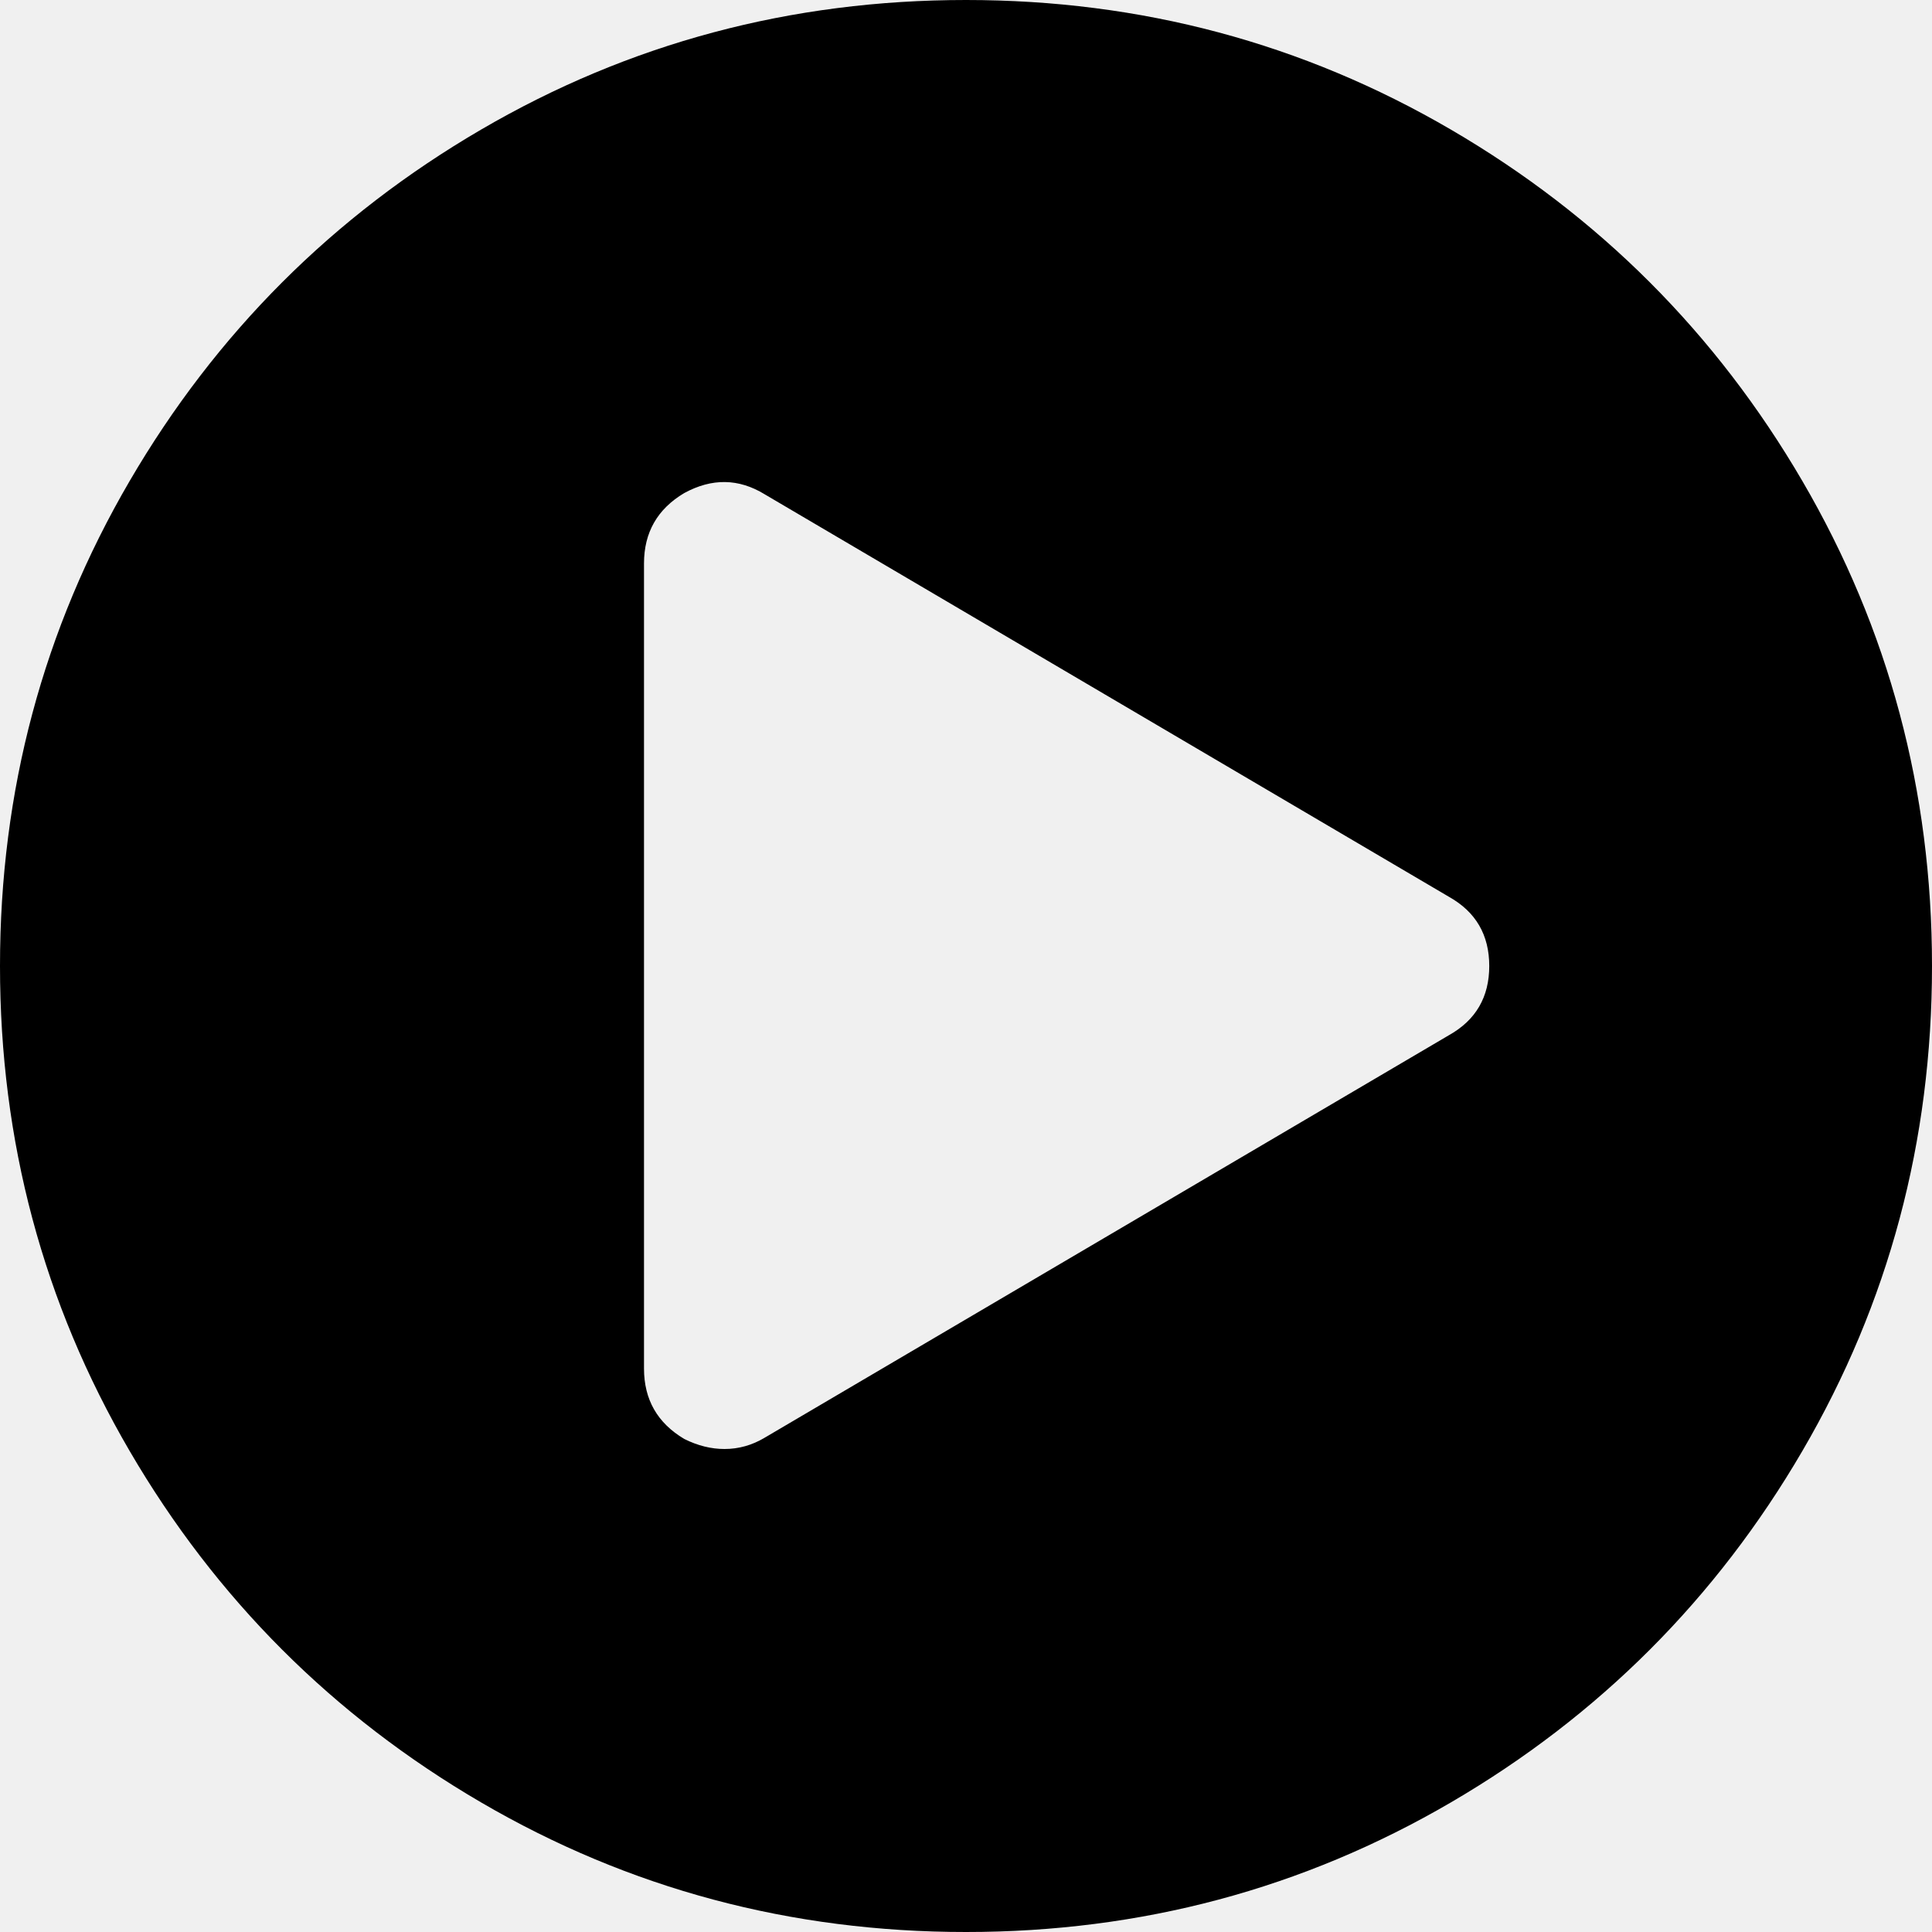
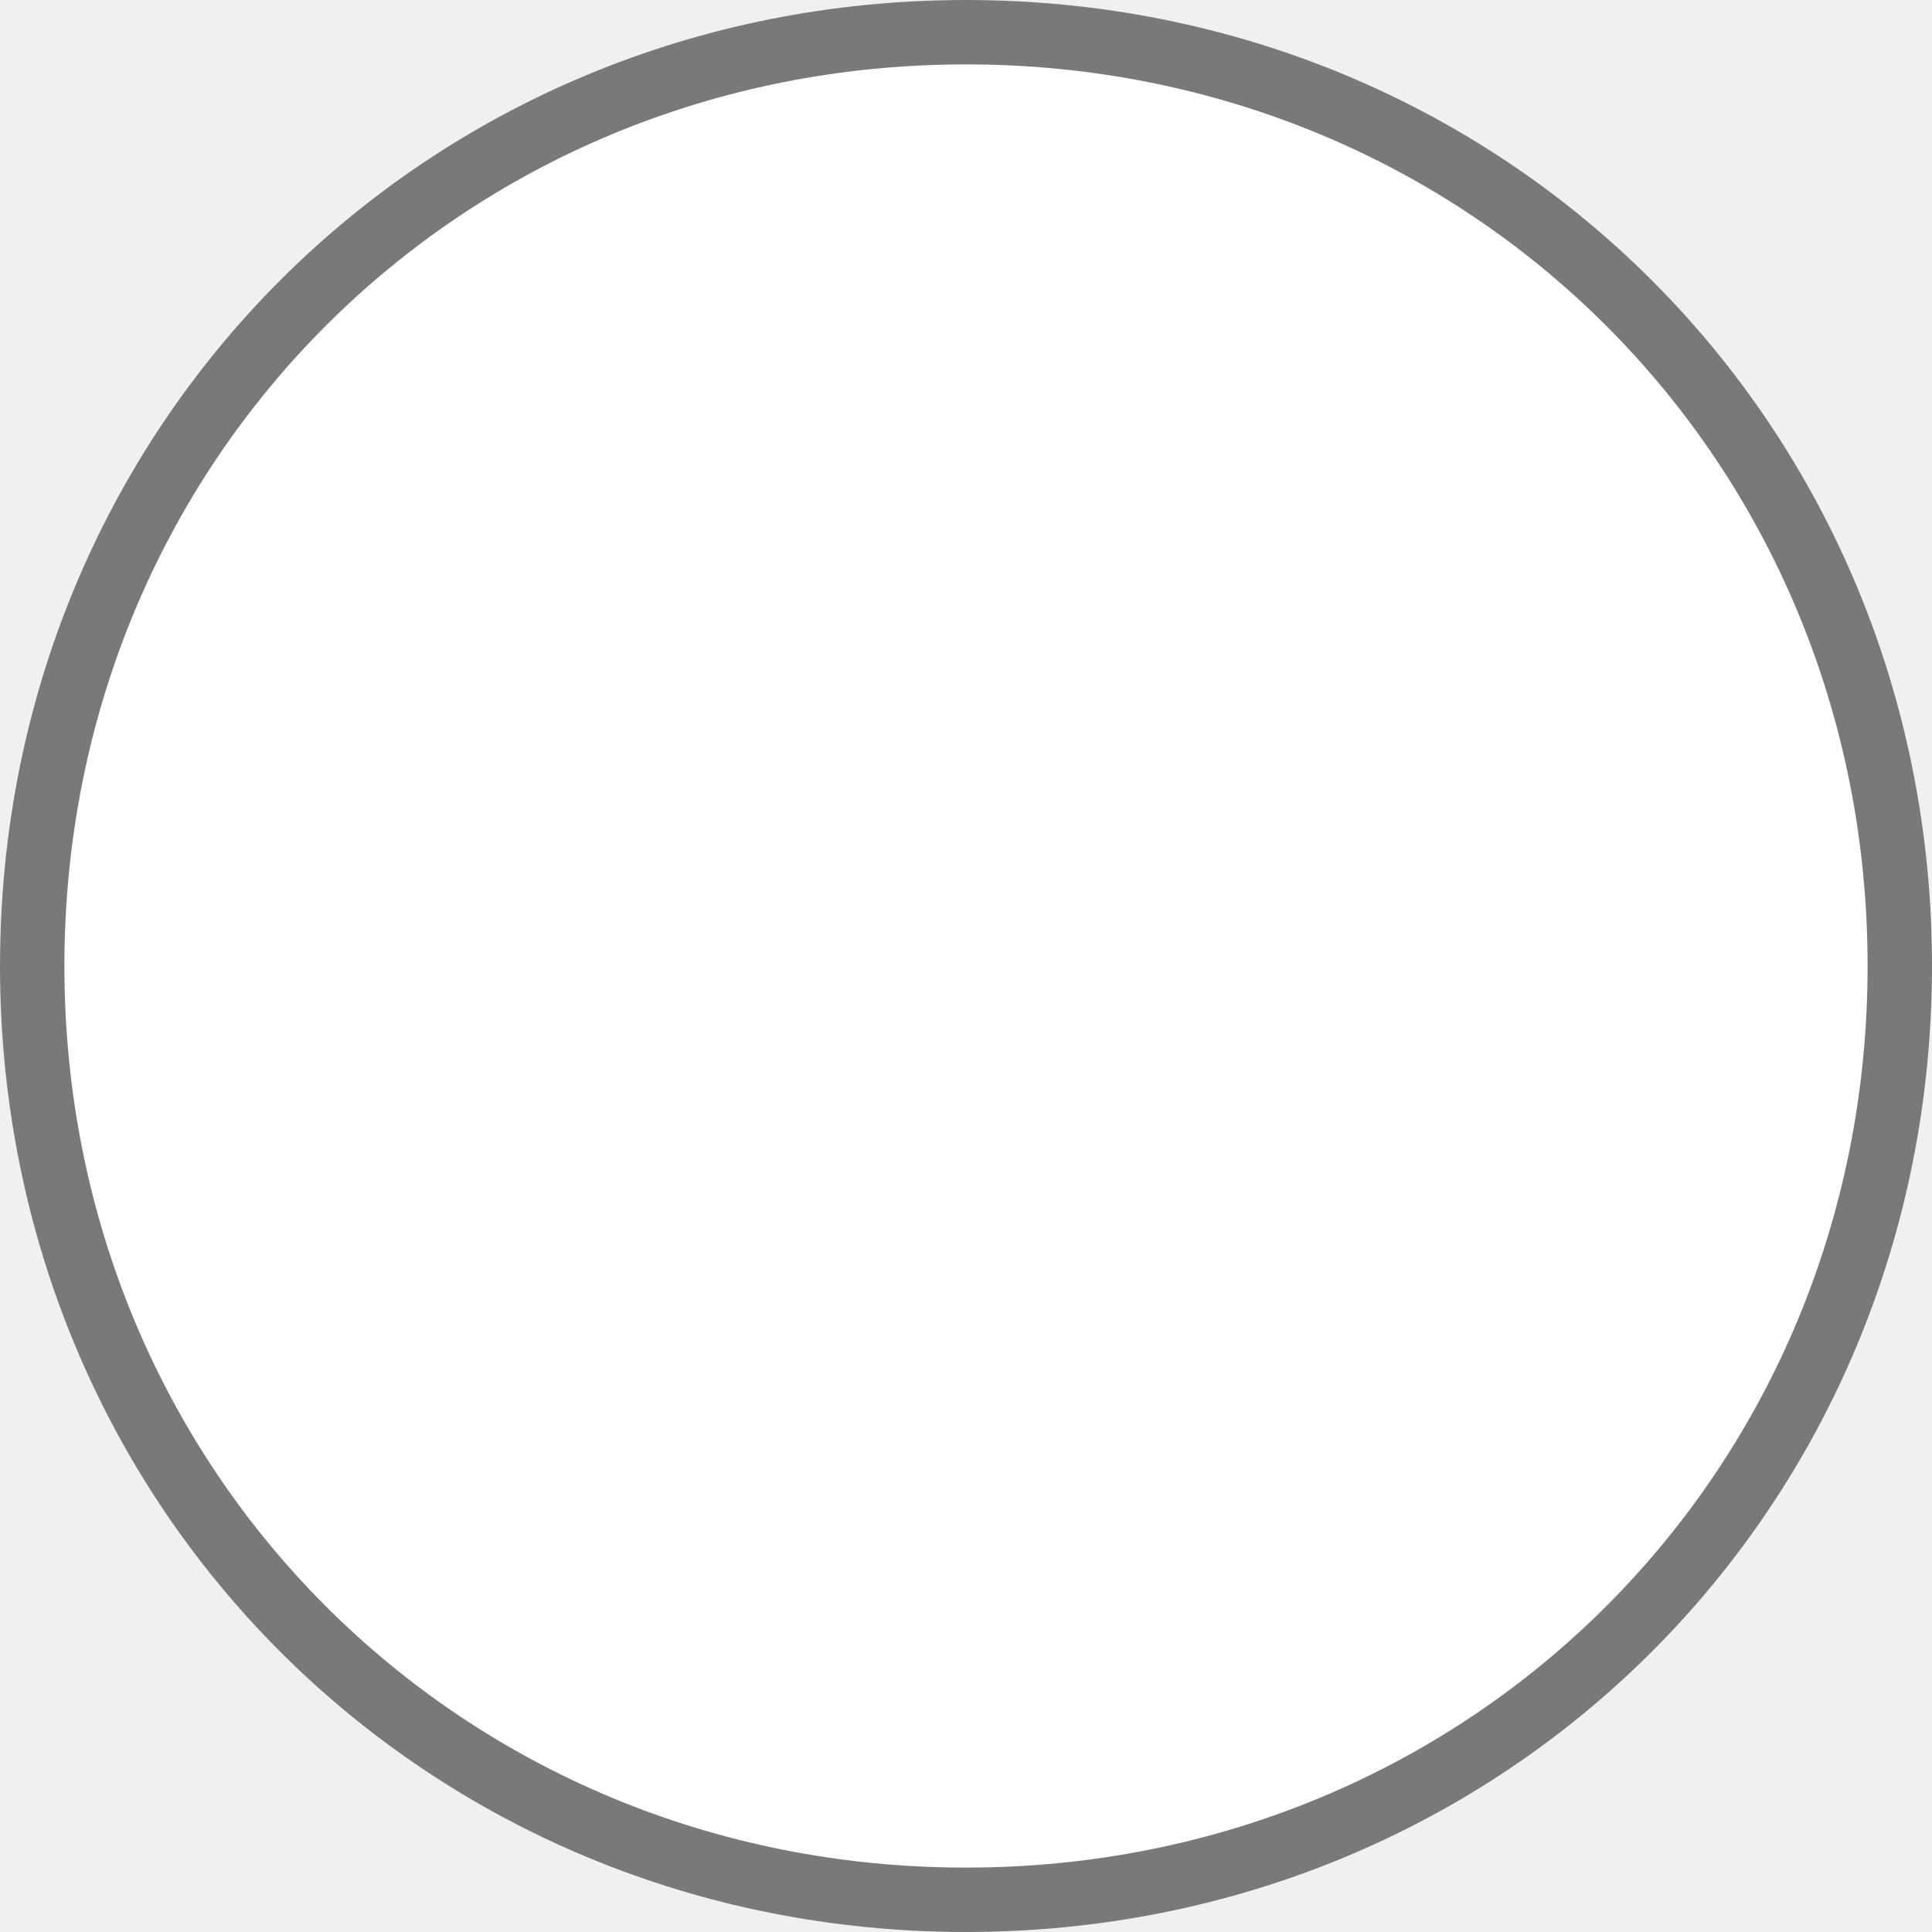
<svg xmlns="http://www.w3.org/2000/svg" version="1.1" width="30px" height="30px">
-   <g transform="matrix(1 0 0 1 -295 -360 )">
-     <path d="M 7.471 2.012  C 9.769 0.671  12.279 0  15 0  C 17.721 0  20.231 0.671  22.529 2.012  C 24.827 3.353  26.647 5.173  27.988 7.471  C 29.329 9.769  30 12.279  30 15  C 30 17.721  29.329 20.231  27.988 22.529  C 26.647 24.827  24.827 26.647  22.529 27.988  C 20.231 29.329  17.721 30  15 30  C 12.279 30  9.769 29.329  7.471 27.988  C 5.173 26.647  3.353 24.827  2.012 22.529  C 0.671 20.231  0 17.721  0 15  C 0 12.279  0.671 9.769  2.012 7.471  C 3.353 5.173  5.173 3.353  7.471 2.012  Z M 11.875 22.324  L 22.5 16.074  C 22.917 15.84  23.125 15.482  23.125 15  C 23.125 14.518  22.917 14.16  22.5 13.926  L 11.875 7.676  C 11.471 7.428  11.055 7.422  10.625 7.656  C 10.208 7.904  10 8.268  10 8.75  L 10 21.25  C 10 21.732  10.208 22.096  10.625 22.344  C 10.833 22.448  11.042 22.5  11.25 22.5  C 11.471 22.5  11.68 22.441  11.875 22.324  Z " fill-rule="nonzero" fill="#000000" stroke="none" transform="matrix(1 0 0 1 295 360 )" />
+   <g transform="matrix(1 0 0 1 -78 -360 )">
+     <path d="M 93 360  C 101.4 360  108 366.6  108 375  C 108 383.4  101.4 390  93 390  C 84.6 390  78 383.4  78 375  C 78 366.6  84.6 360  93 360  Z " fill-rule="nonzero" fill="#ffffff" stroke="none" />
+     <path d="M 93 360.5  C 101.12 360.5  107.5 366.88  107.5 375  C 107.5 383.12  101.12 389.5  93 389.5  C 84.88 389.5  78.5 383.12  78.5 375  C 78.5 366.88  84.88 360.5  93 360.5  Z " stroke-width="1" stroke="#797979" fill="none" />
  </g>
</svg>
